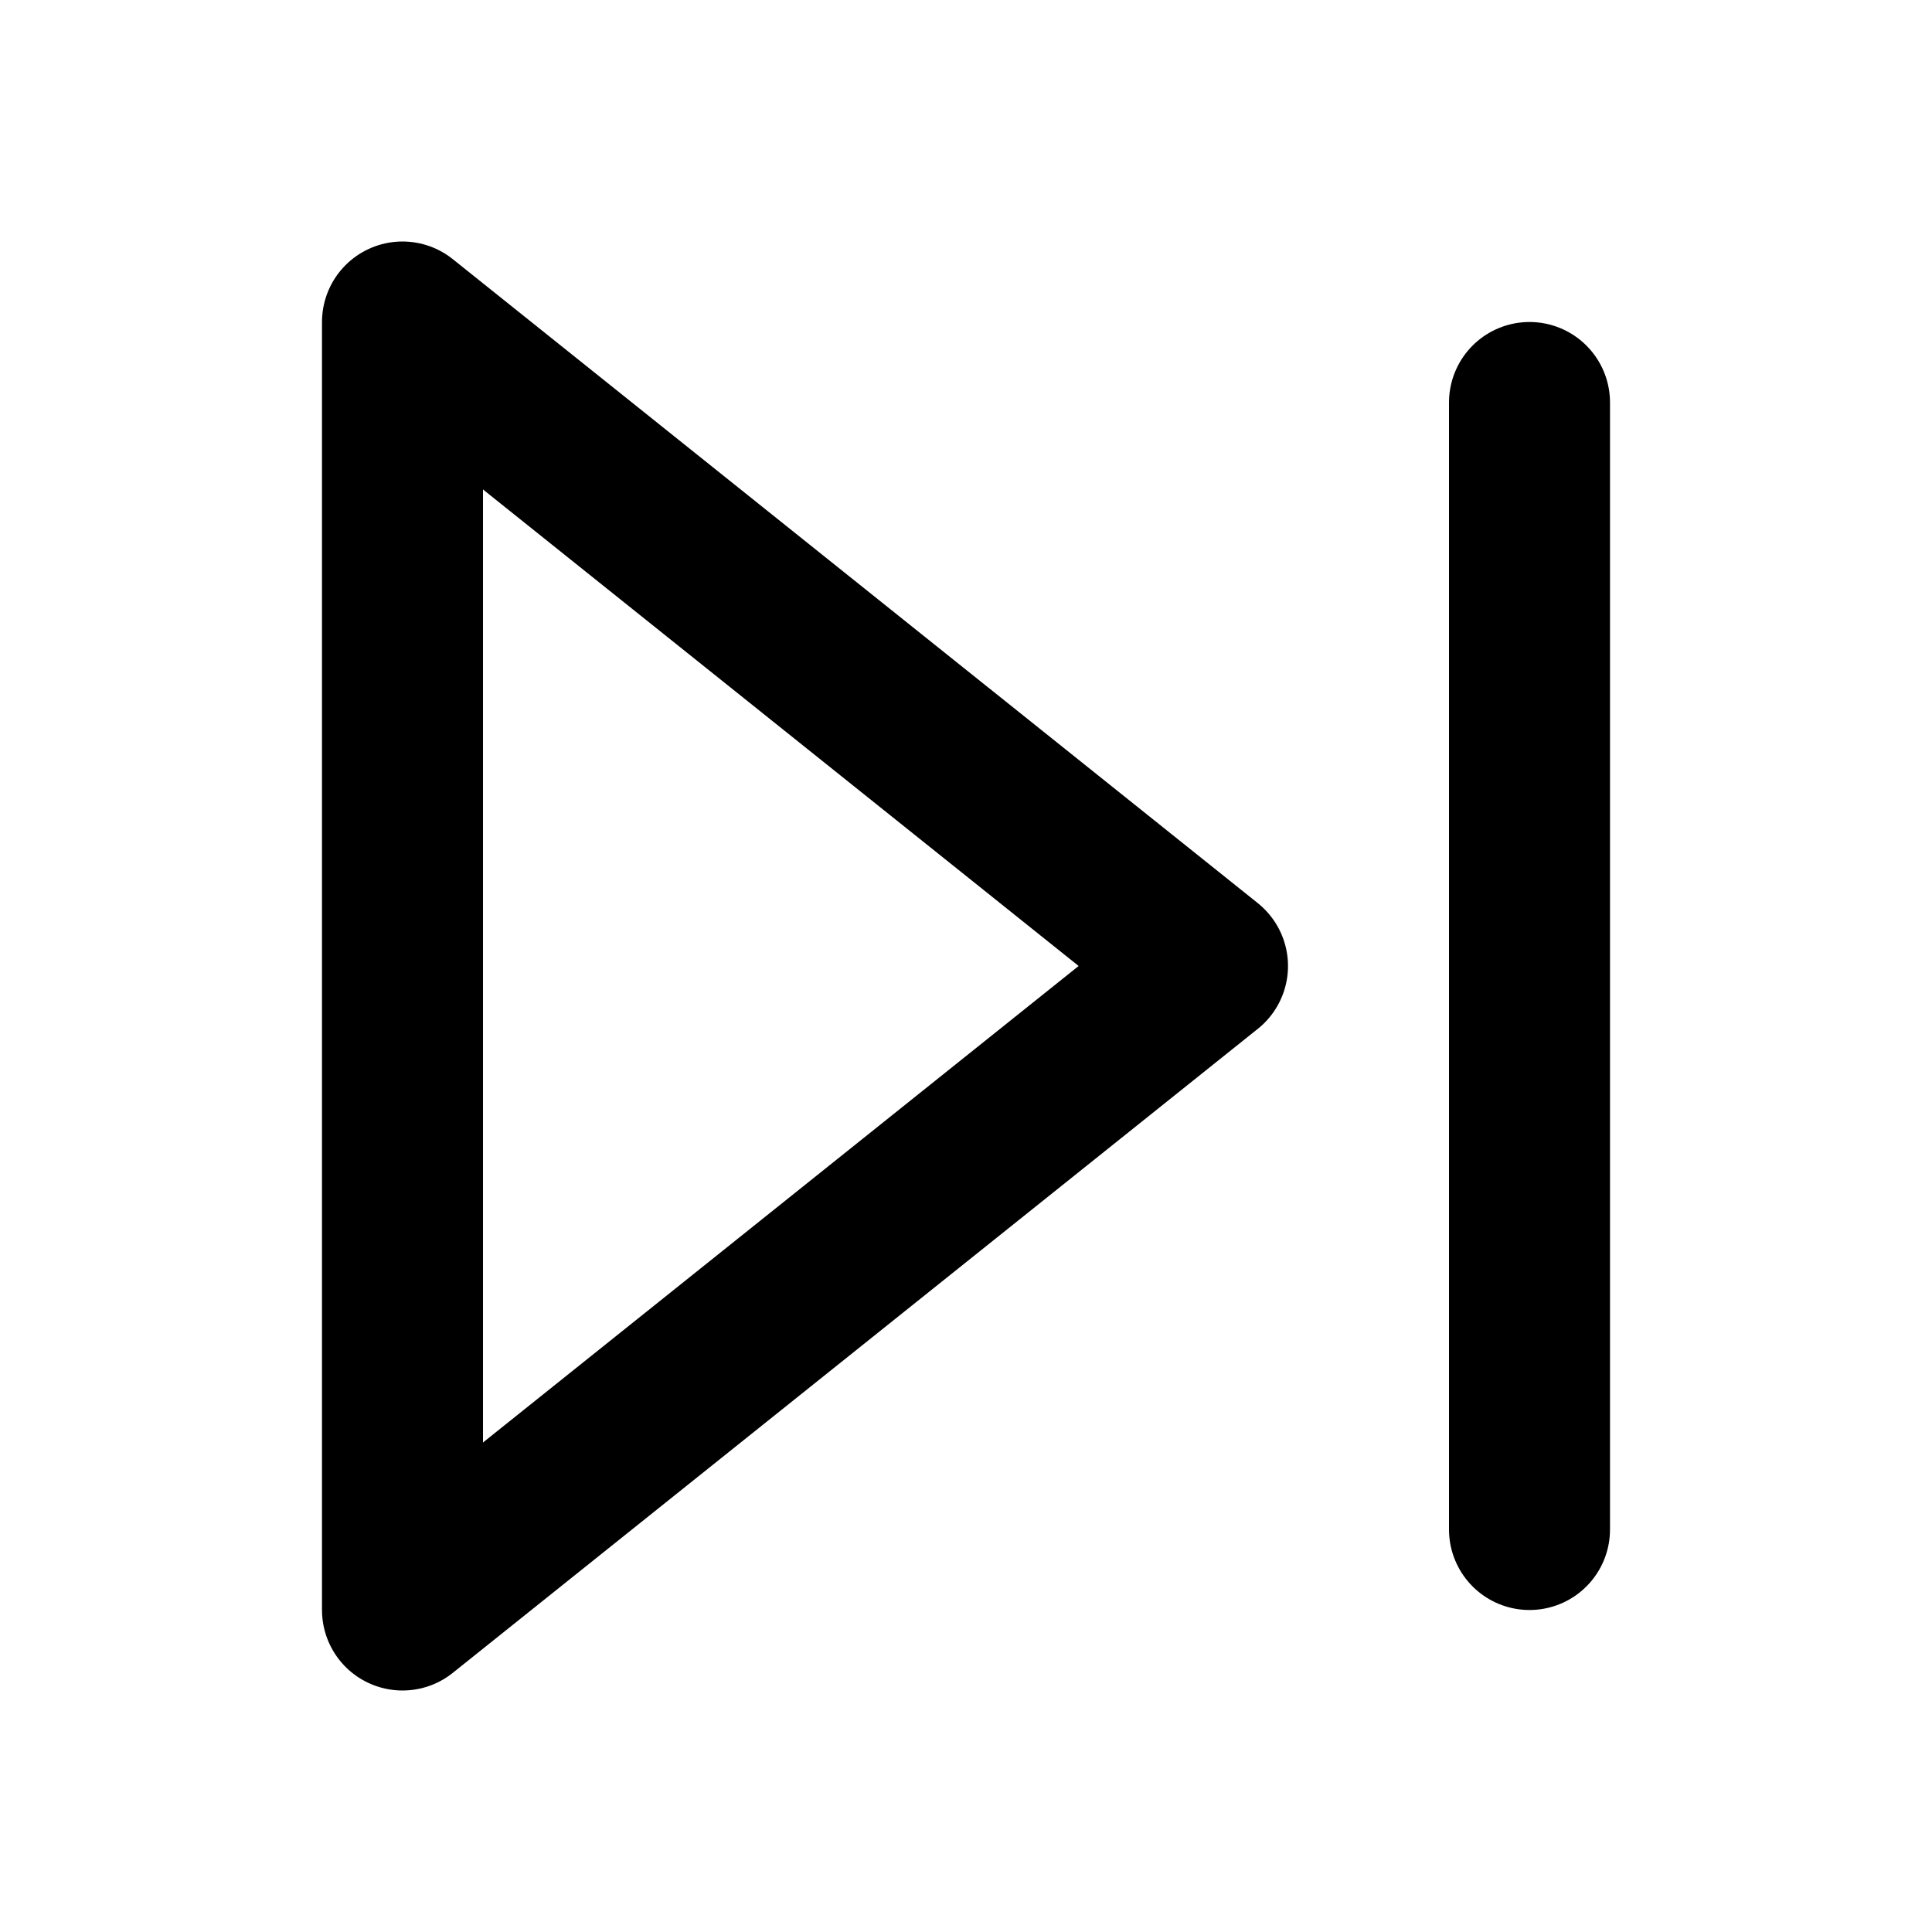
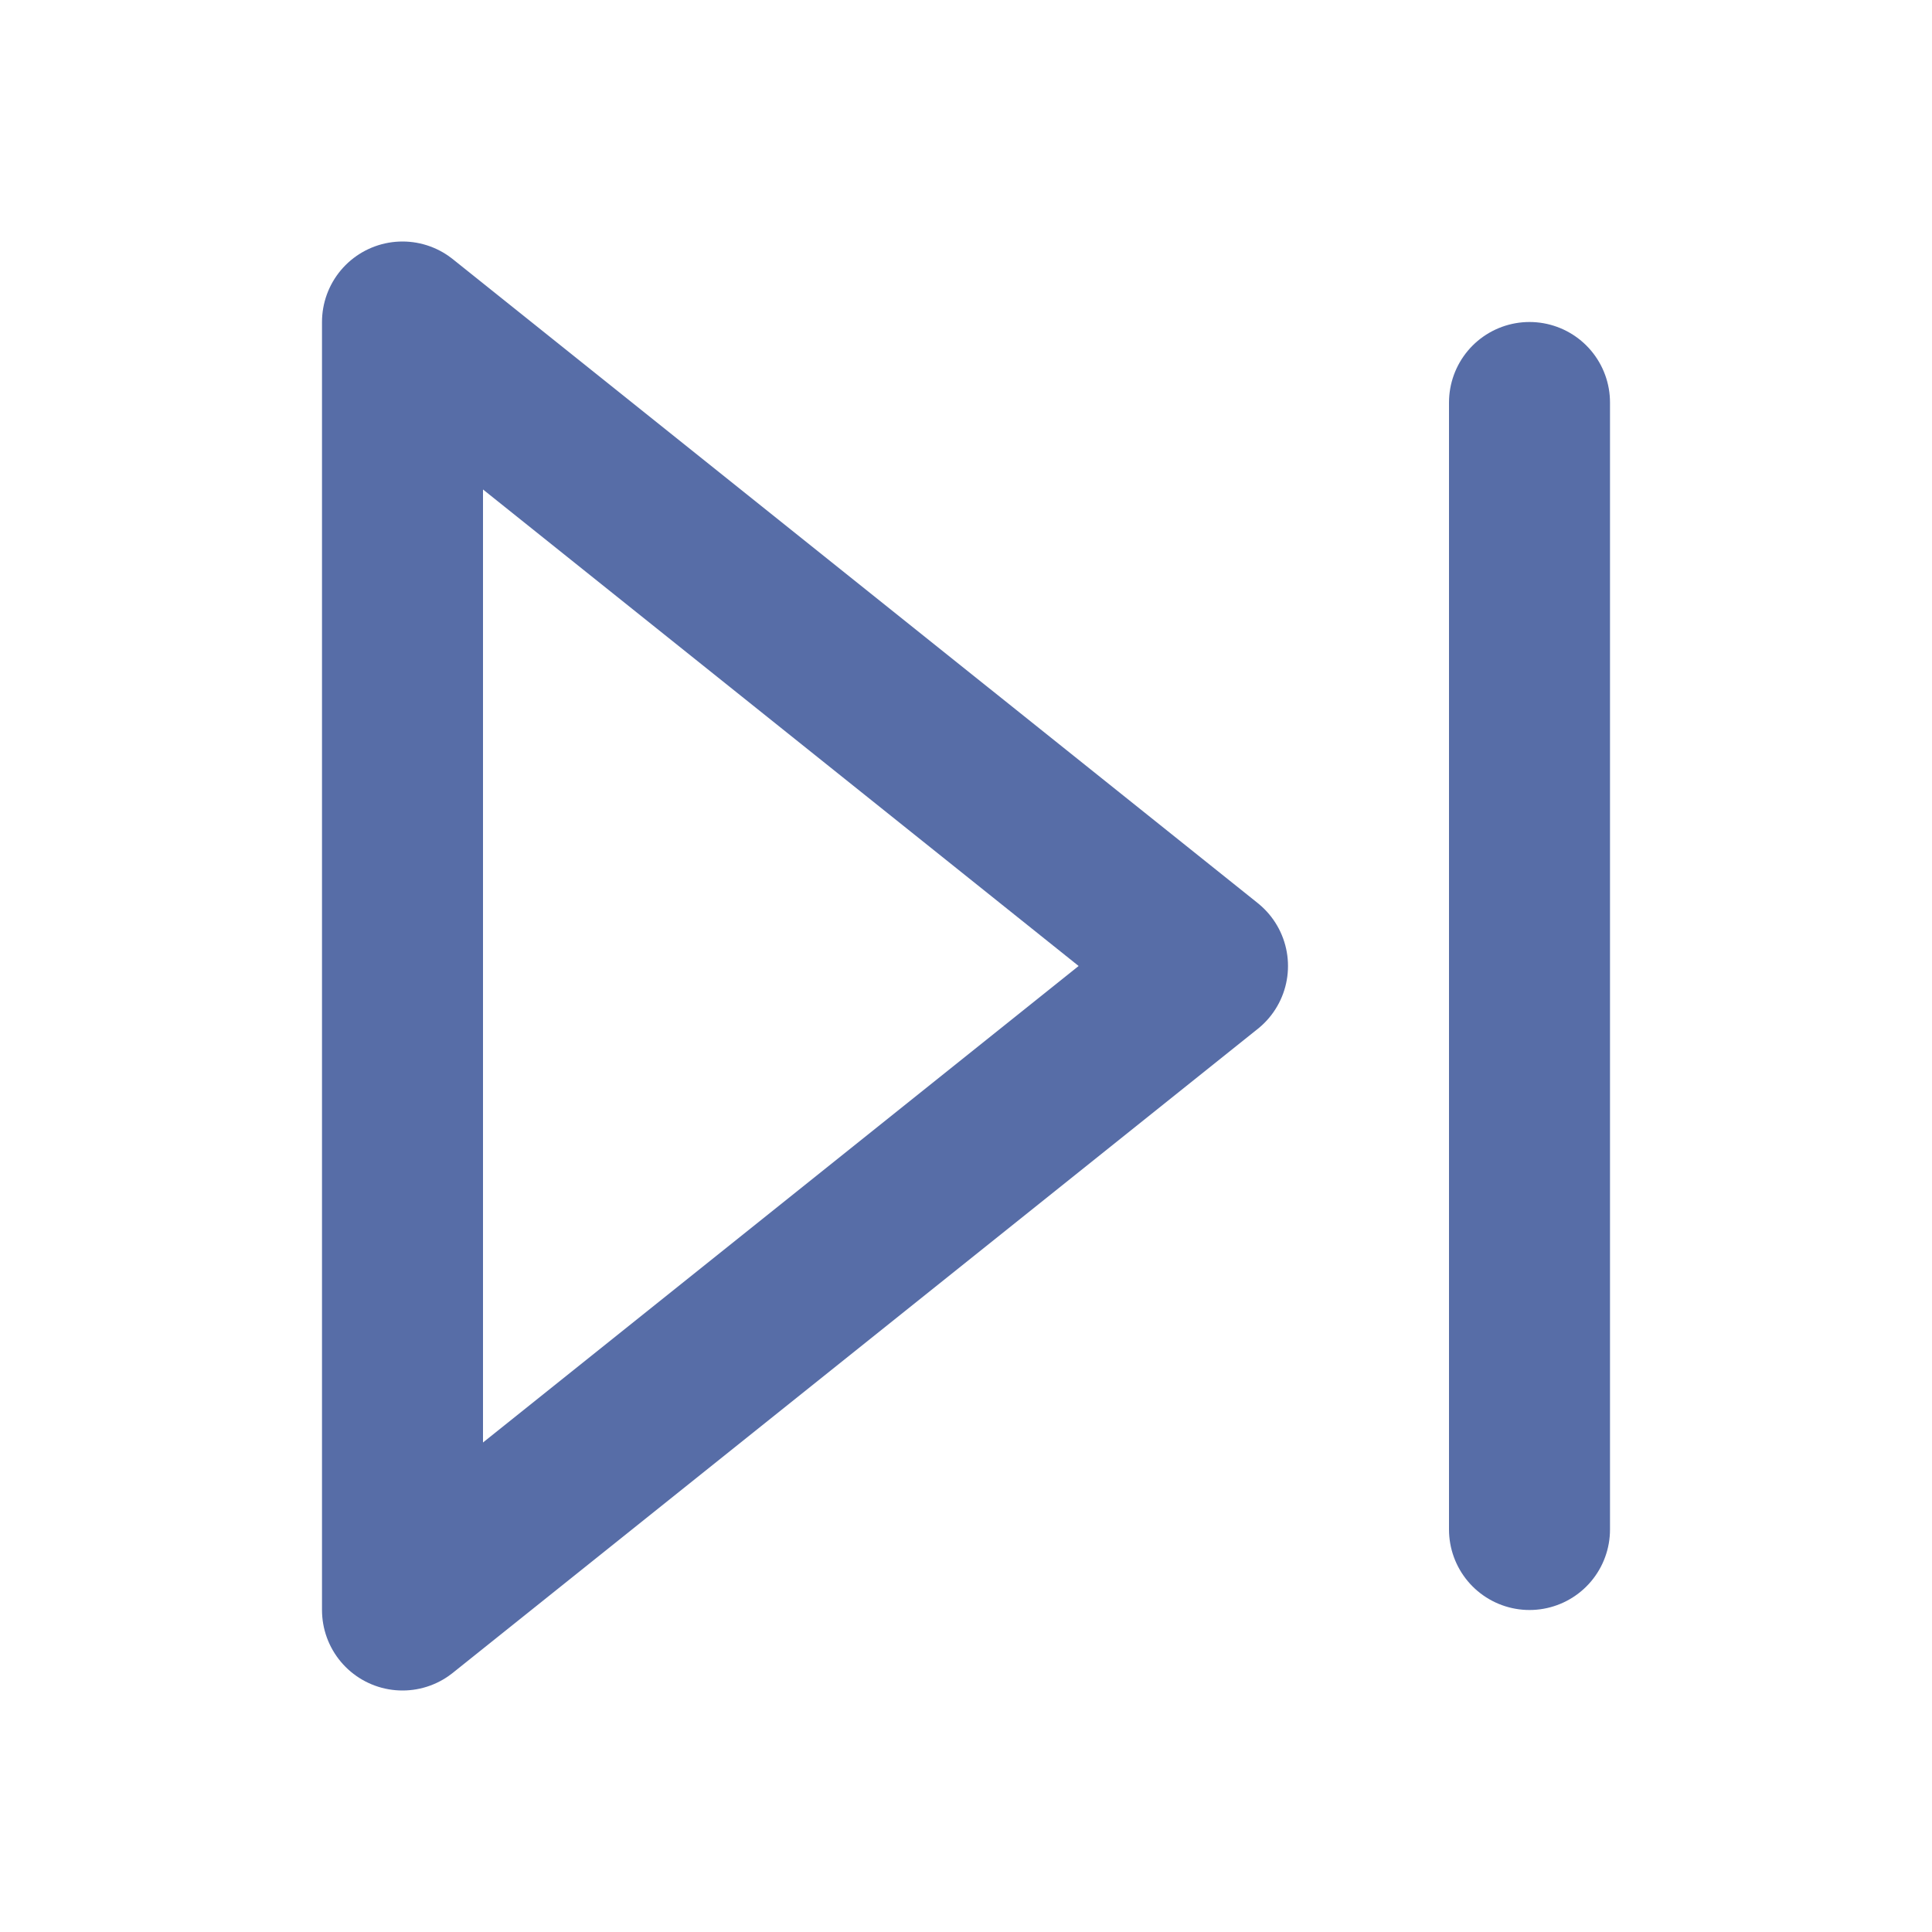
- <svg xmlns="http://www.w3.org/2000/svg" width="24" height="24" viewBox="0 0 24 24" fill="none" stroke="currentColor" stroke-width="2" stroke-linecap="round" stroke-linejoin="round" class="feather feather-skip-forward">
+ <svg xmlns="http://www.w3.org/2000/svg" width="24" height="24" style="stroke:#576da7;" viewBox="0 0 24 24" fill="none" stroke="currentColor" stroke-width="2" stroke-linecap="round" stroke-linejoin="round" class="feather feather-skip-forward">
  <polygon points="5 4 15 12 5 20 5 4" />
  <line x1="19" y1="5" x2="19" y2="19" />
</svg>
